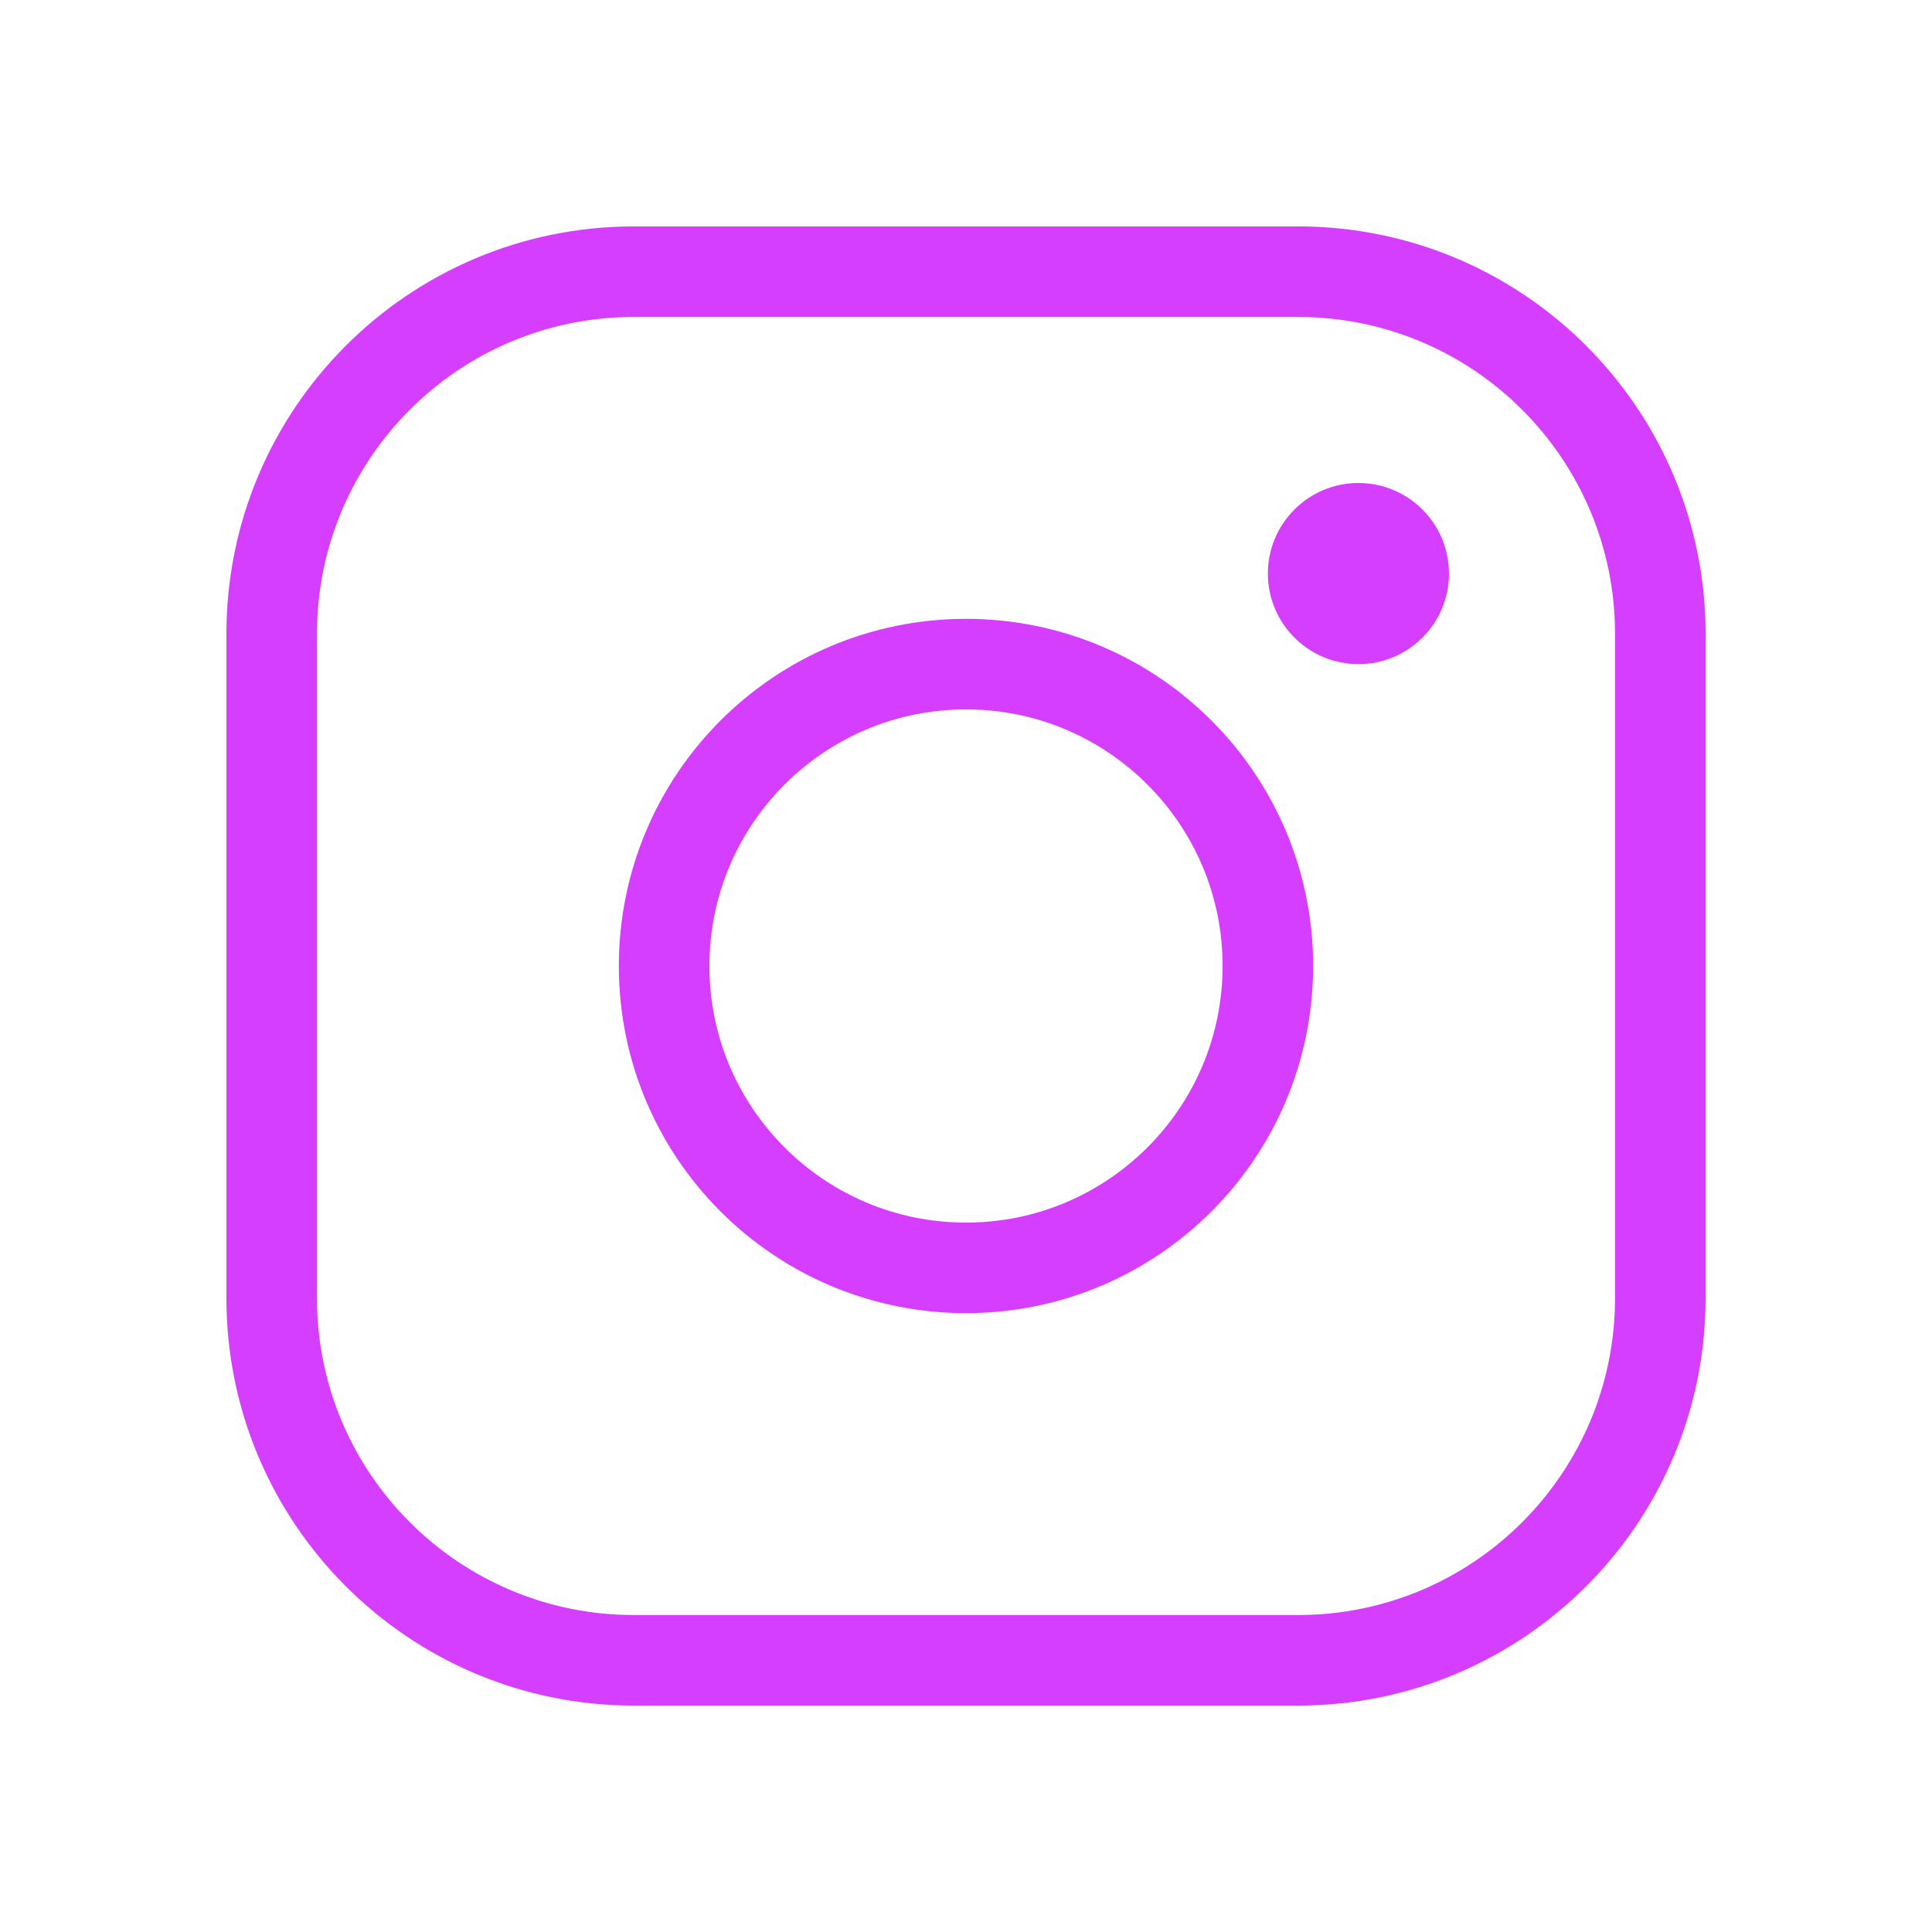
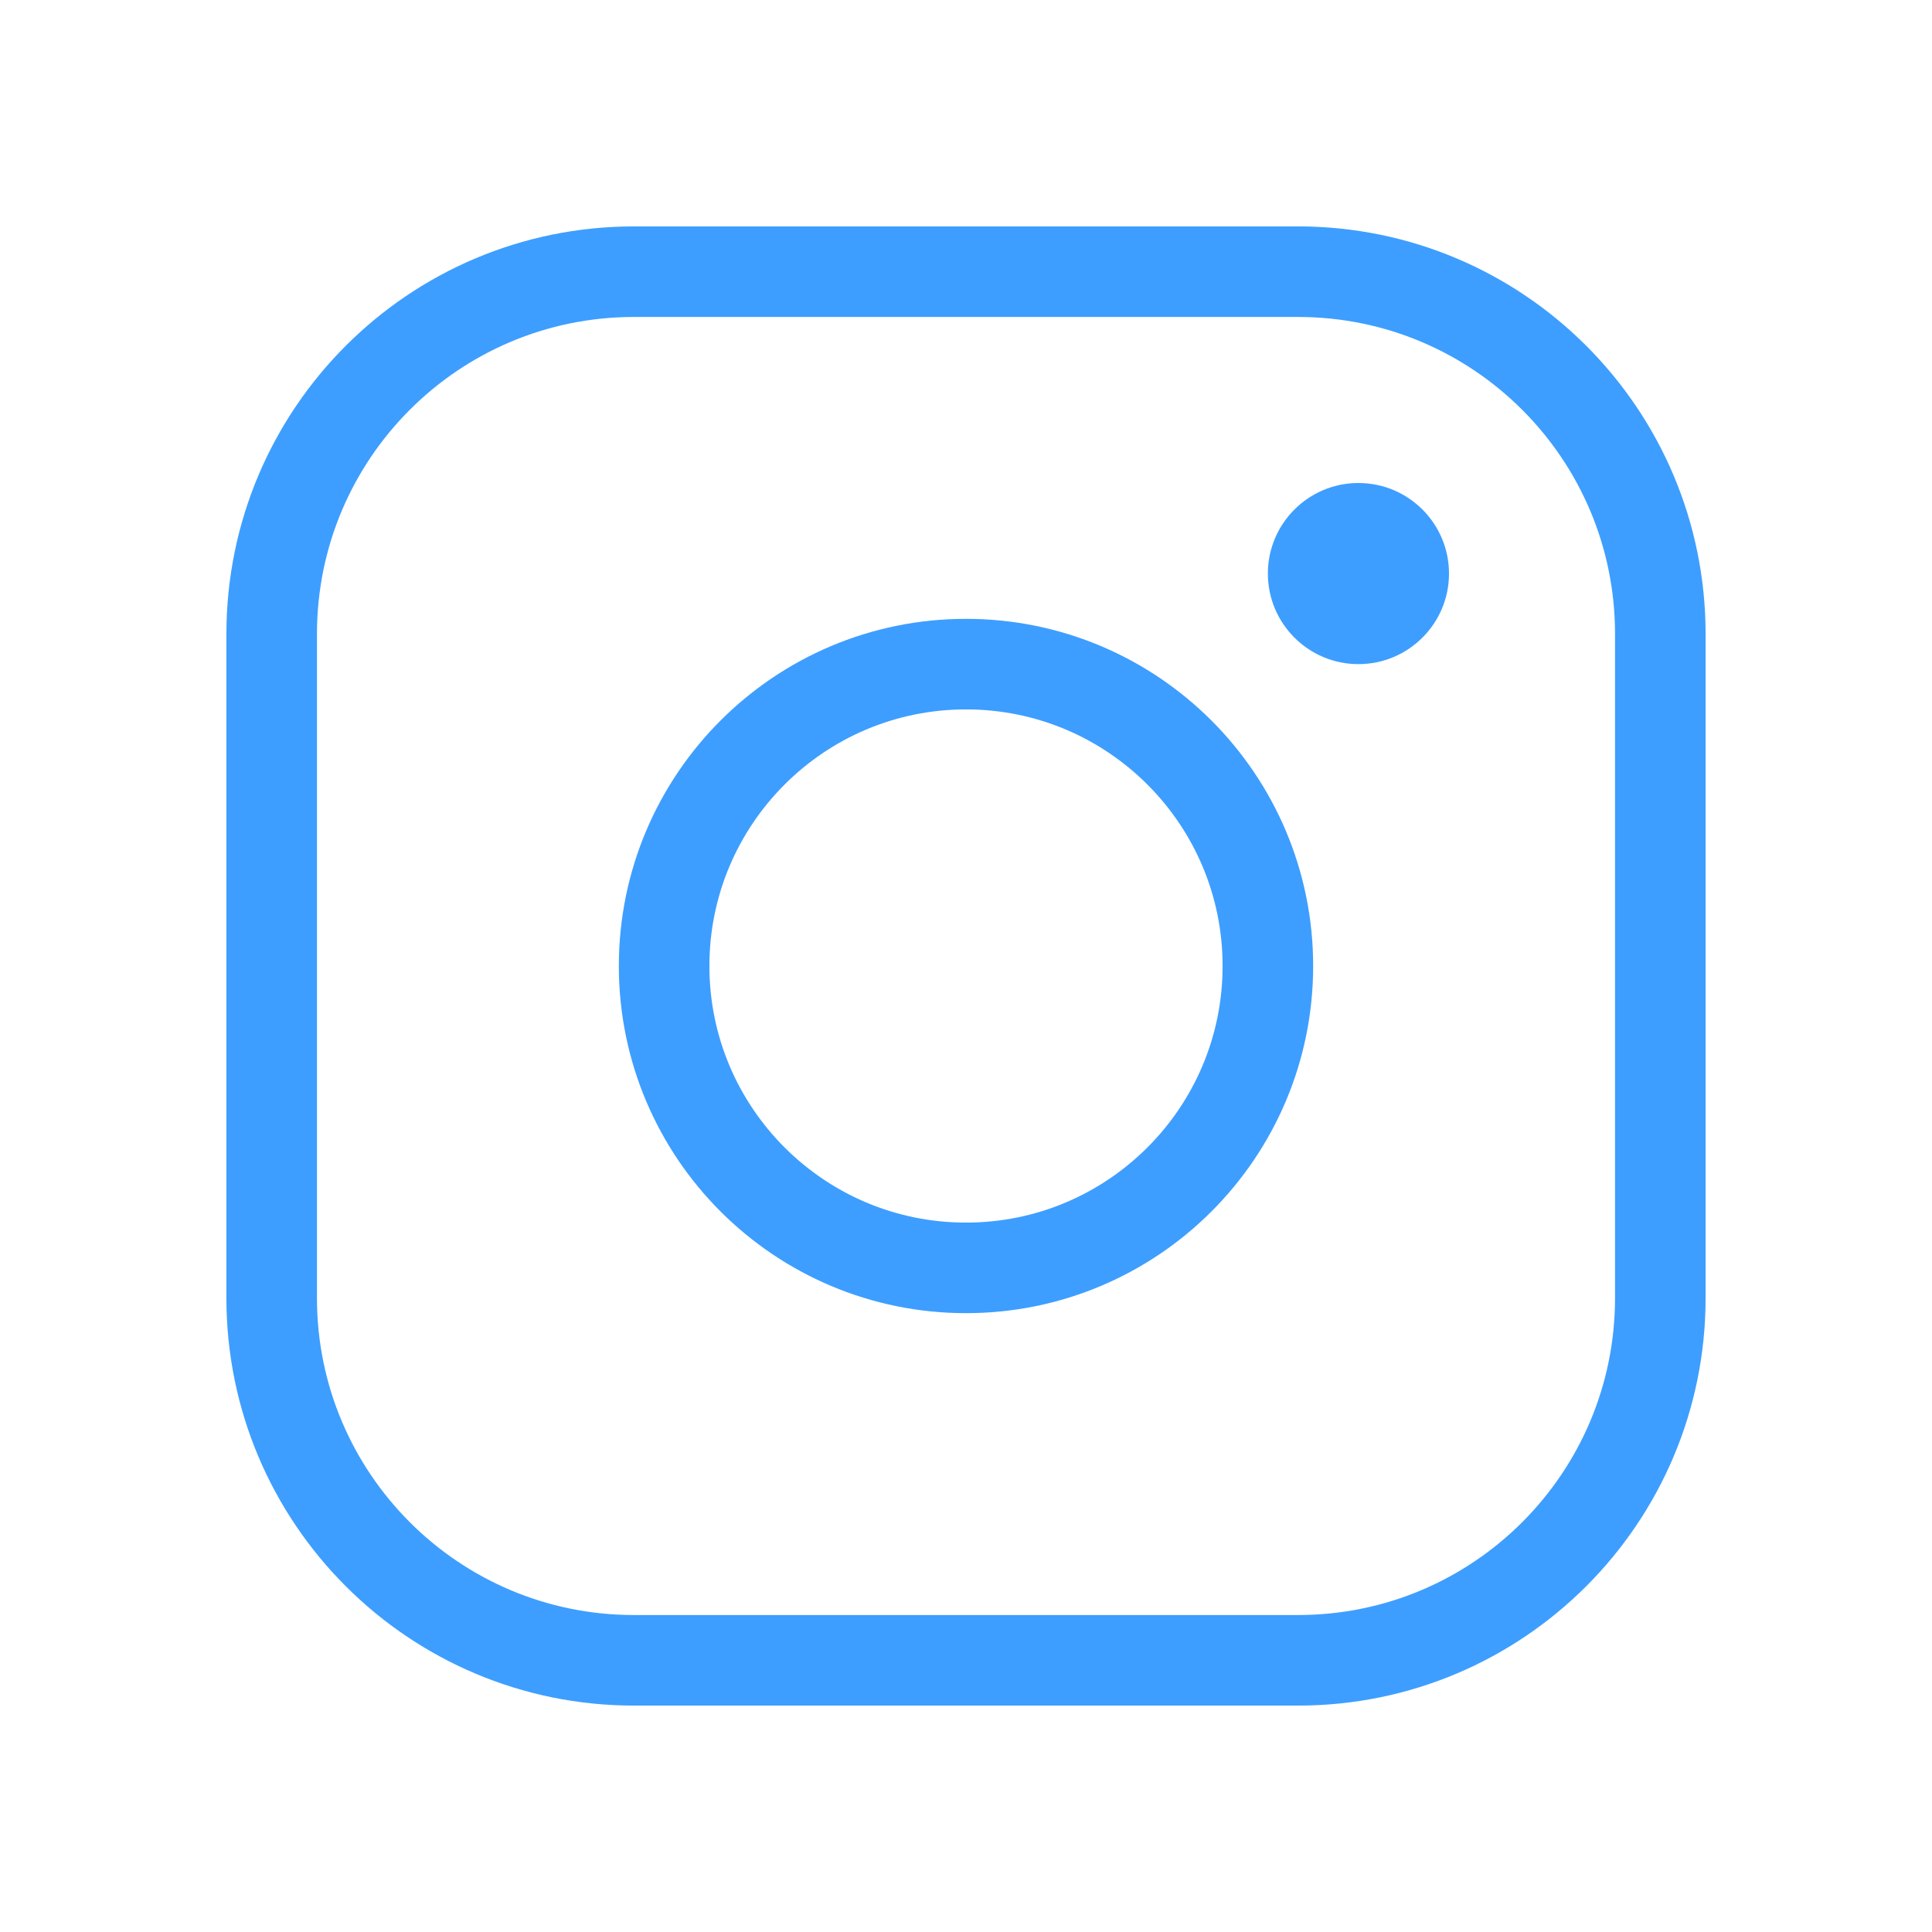
- <svg xmlns="http://www.w3.org/2000/svg" width="32" height="32" viewBox="0 0 32 32" fill="none">
-   <path d="M16 21C18.761 21 21 18.761 21 16C21 13.239 18.761 11 16 11C13.239 11 11 13.239 11 16C11 18.761 13.239 21 16 21Z" stroke="#d53dff" stroke-width="1.5" stroke-miterlimit="10" />
-   <path d="M21.5 4.5H10.5C7.186 4.5 4.5 7.186 4.5 10.5V21.5C4.5 24.814 7.186 27.5 10.5 27.5H21.5C24.814 27.5 27.5 24.814 27.5 21.5V10.5C27.5 7.186 24.814 4.5 21.5 4.5Z" stroke="#d53dff" stroke-width="1.5" stroke-linecap="round" stroke-linejoin="round" />
-   <path d="M22.5 11C23.328 11 24 10.328 24 9.5C24 8.672 23.328 8 22.5 8C21.672 8 21 8.672 21 9.5C21 10.328 21.672 11 22.5 11Z" fill="#d53dff" />
+ <svg xmlns="http://www.w3.org/2000/svg" width="32" height="32" viewBox="0 0 32 32" fill="none" version="1.1" id="svg3">
+   <defs id="defs3" />
+   <path d="M16 21C18.761 21 21 18.761 21 16C21 13.239 18.761 11 16 11C13.239 11 11 13.239 11 16C11 18.761 13.239 21 16 21Z" stroke="#d53dff" stroke-width="1.5" stroke-miterlimit="10" id="path1" style="stroke:#3d9eff;stroke-opacity:1" />
+   <path d="M21.5 4.5H10.5C7.186 4.5 4.5 7.186 4.5 10.5V21.5C4.5 24.814 7.186 27.5 10.5 27.5H21.5C24.814 27.5 27.5 24.814 27.5 21.5V10.5C27.5 7.186 24.814 4.5 21.5 4.5Z" stroke="#d53dff" stroke-width="1.5" stroke-linecap="round" stroke-linejoin="round" id="path2" style="stroke:#3d9eff;stroke-opacity:1" />
+   <path d="M22.5 11C23.328 11 24 10.328 24 9.5C24 8.672 23.328 8 22.5 8C21.672 8 21 8.672 21 9.5C21 10.328 21.672 11 22.5 11Z" fill="#d53dff" id="path3" style="fill:#3d9eff;fill-opacity:1" />
</svg>
